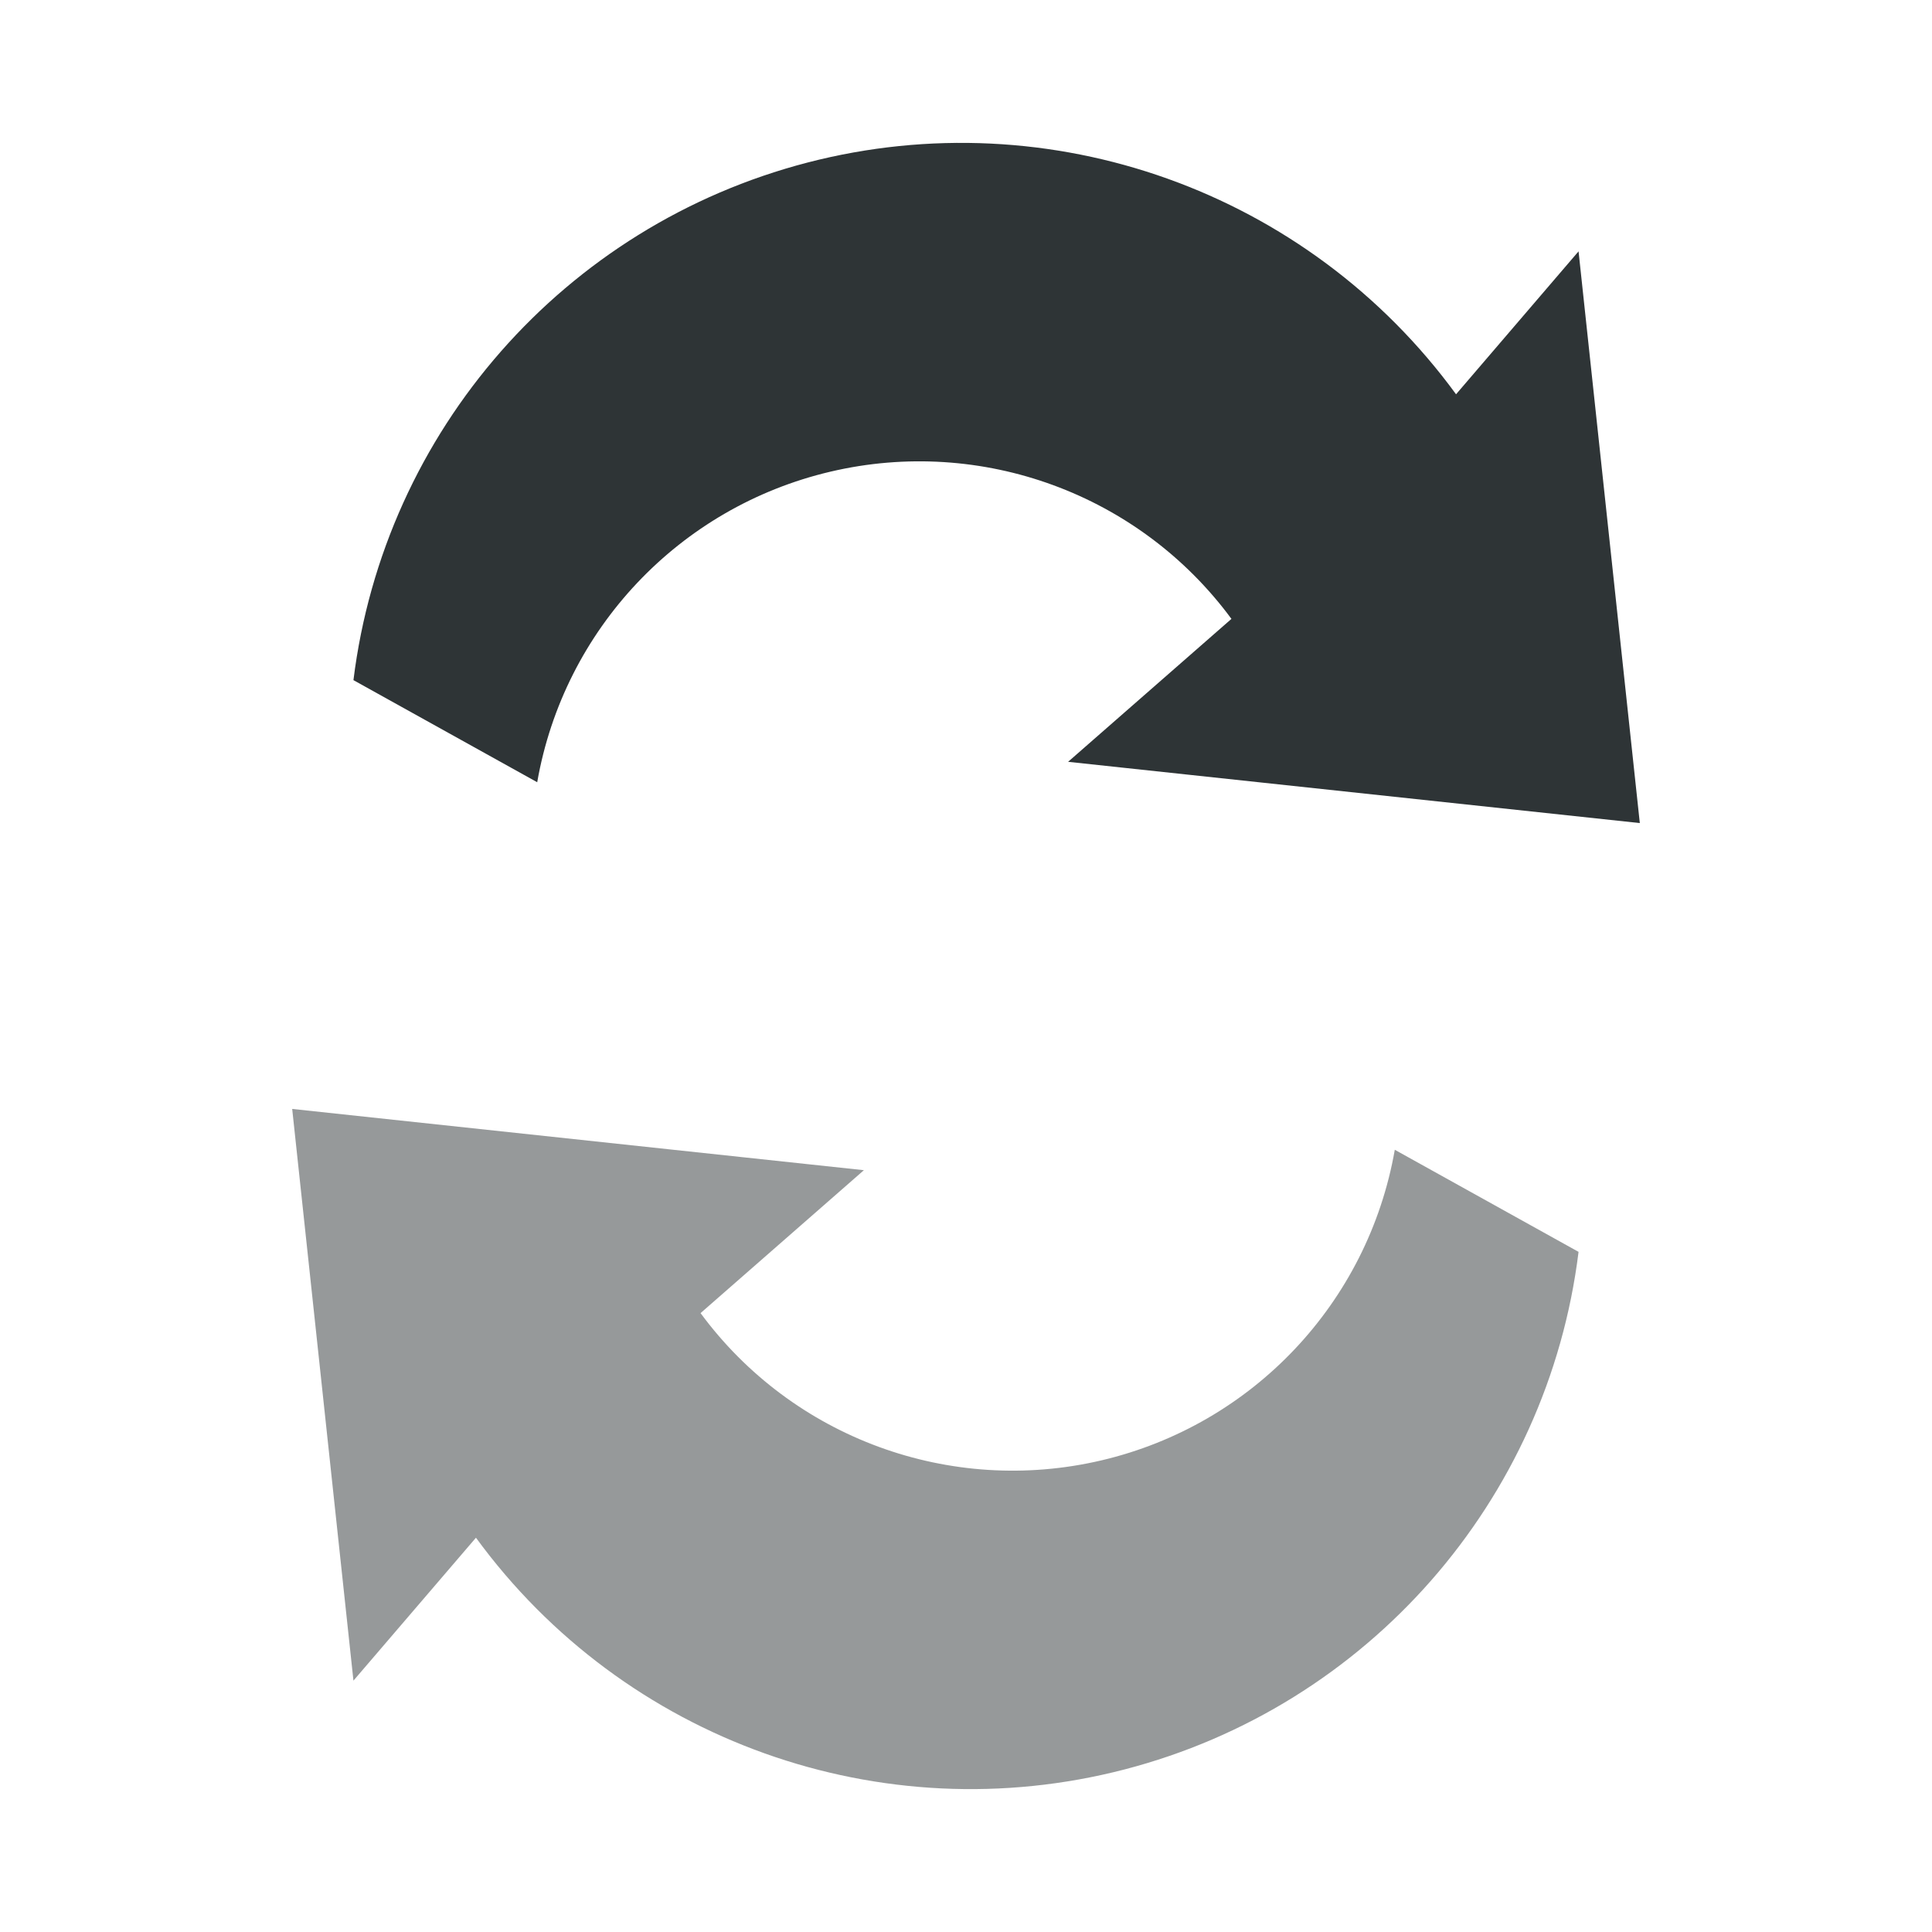
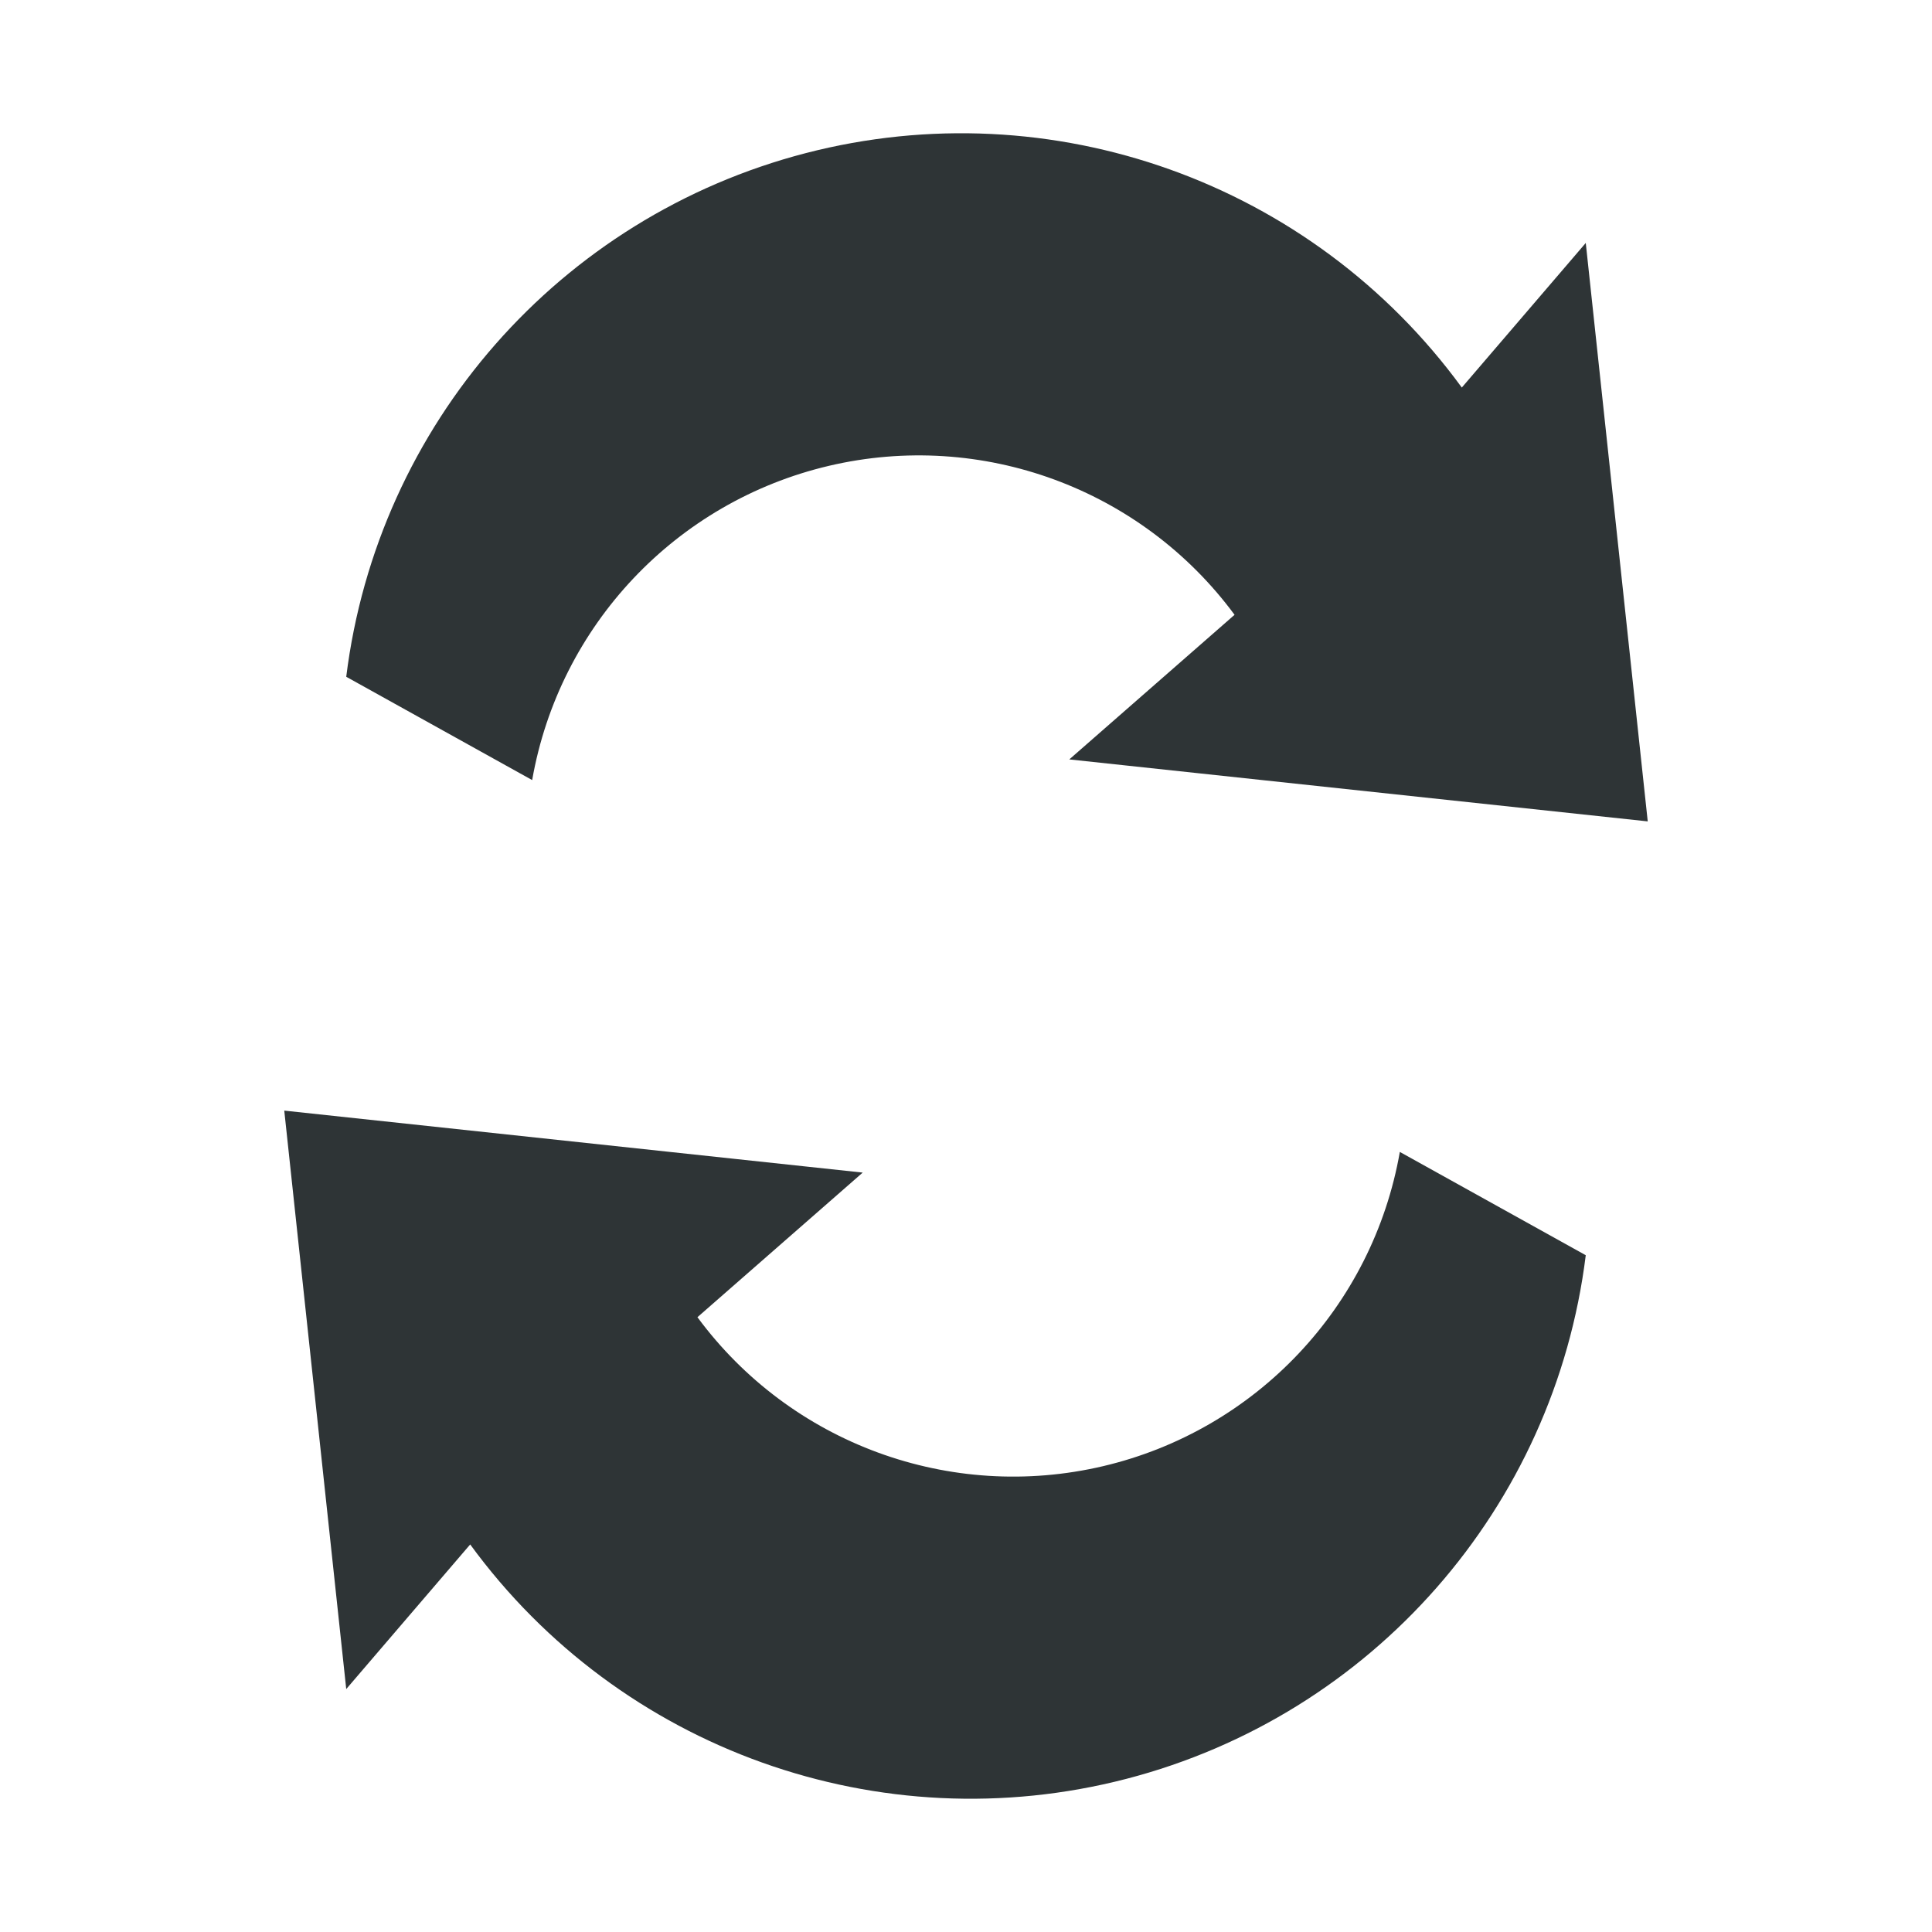
- <svg xmlns="http://www.w3.org/2000/svg" width="16" height="16" viewBox="16.69 16.69 94.62 94.62" fill="#2e3436">
-   <path d="M34 50C35.51 37.79 44.33 27.74 56.24 24.65C68.15 21.56 80.74 26.06 88 36L94 29L97 57L69 54L77 47C72.49 40.88 64.76 38.05 57.36 39.79C49.96 41.53 44.31 47.51 43 55Z" />
-   <g opacity="0.5">
-     <path d="M94 78C92.49 90.21 83.67 100.26 71.76 103.35C59.85 106.44 47.26 101.94 40 92L34 99L31 71L59 74L51 81C55.51 87.12 63.24 89.95 70.64 88.21C78.04 86.47 83.69 80.49 85 73Z" />
-   </g>
+ <svg xmlns="http://www.w3.org/2000/svg" width="16" height="16" viewBox="8.62 8.62 46.76 46.76" fill="#2e3436">
+   <path transform="scale(0.5)" d="M34 50a30 30 0 0 1 54-14l6-7 3 28-28-3 8-7a19 19 0 0 0-34 8z" />
+   <path class="success" transform="scale(0.5)" d="M94 78a30 30 0 0 1-54 14l-6 7-3-28 28 3-8 7a19 19 0 0 0 34-8z" />
</svg>
